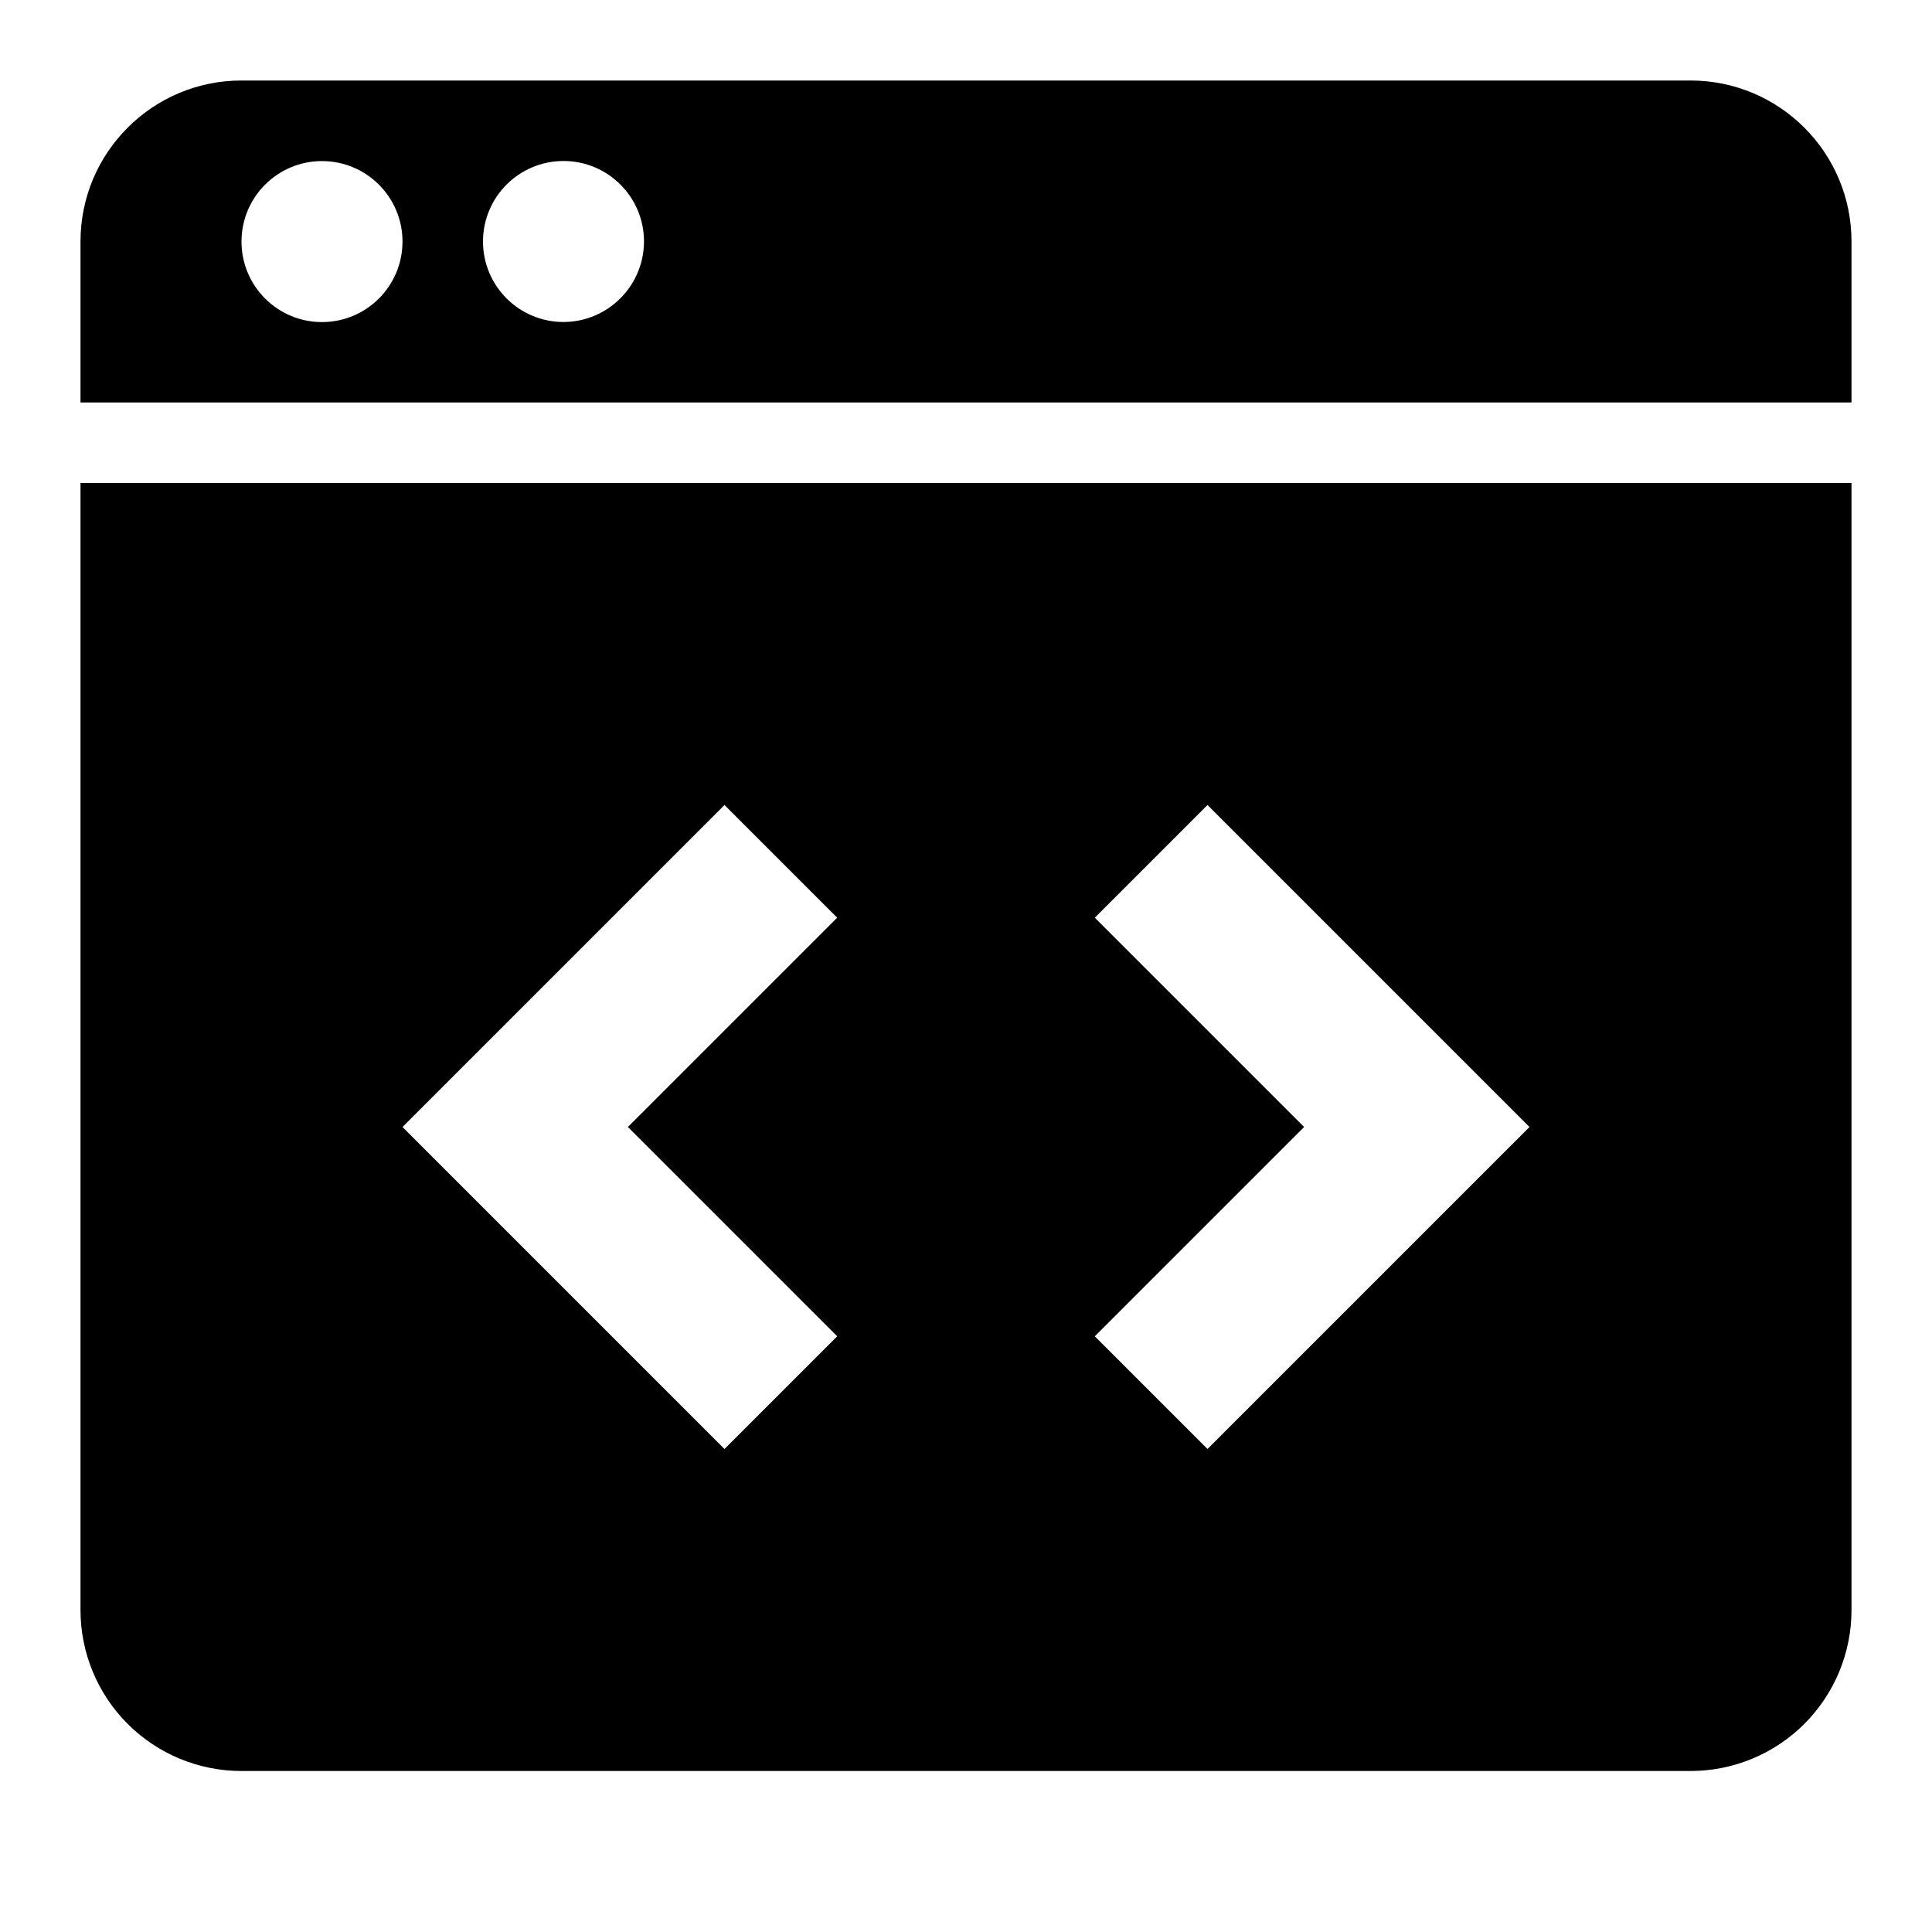
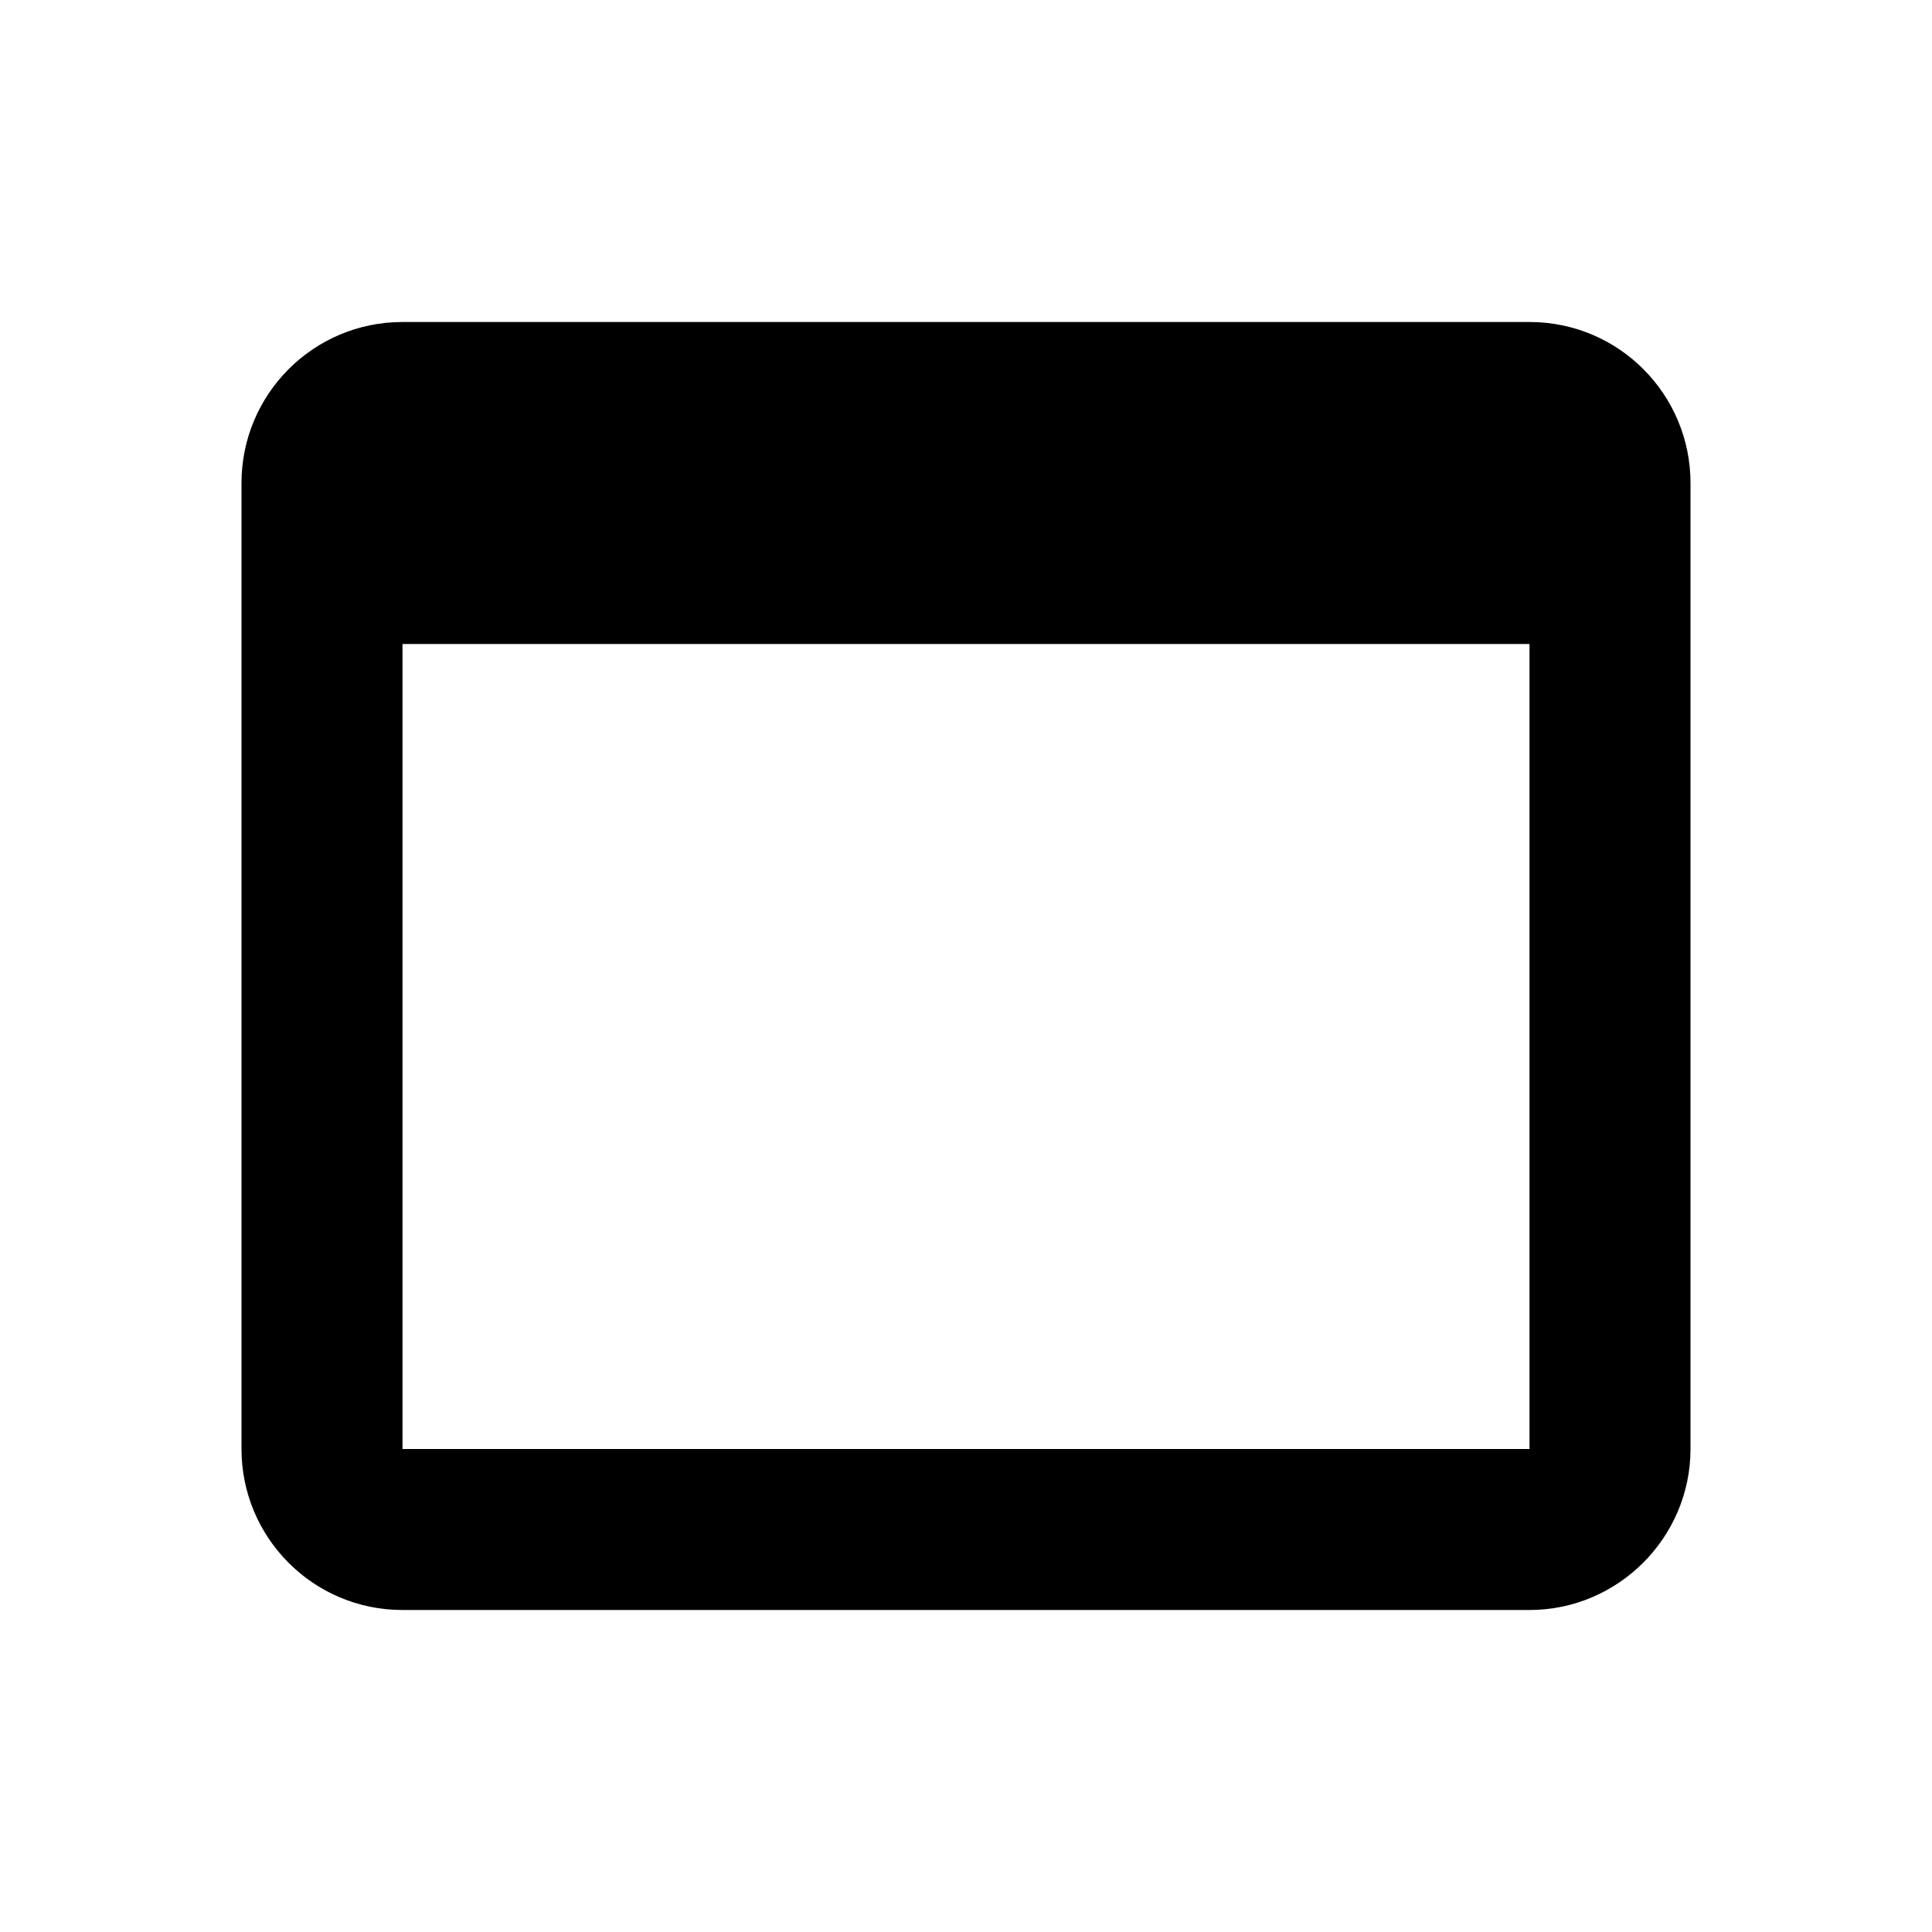
- <svg xmlns="http://www.w3.org/2000/svg" viewBox="0 0 24 24">
-   <g fill="#000000" transform="translate(0, 0) scale(1, 1) ">
-     <path d="M1,3,1,5H23V3a2,2,0,0,0-2-2H3A2,2,0,0,0,1,3ZM4,4.001a1,1,0,1,1,1-1A1,1,0,0,1,4,4.001ZM7,4a1,1,0,1,1,1-1A1.003,1.003,0,0,1,7,4Z" />
-     <path d="M1,6V20a1.999,1.999,0,0,0,2,2H21a1.999,1.999,0,0,0,2-2V6Zm8.1,9.3,1.3,1.3-.7.7L9,18,7,16,5,14l2-2,2-2,.7.7.7.7L9.1,12.7,7.8,14ZM17,16l-2,2-.7-.7-.7-.7,1.3-1.3L16.2,14l-1.3-1.3-1.3-1.3.7-.7L15,10l2,2,2,2Z" />
-   </g>
+ <svg xmlns="http://www.w3.org/2000/svg" height="24px" viewBox="0 0 24 24" width="24px" fill="#000000">
+   <path d="M0 0h24v24H0V0z" fill="none" />
+   <path d="M19 4H5c-1.11 0-2 .9-2 2v12c0 1.1.89 2 2 2h14c1.1 0 2-.9 2-2V6c0-1.1-.89-2-2-2zm0 14H5V8h14v10z" />
</svg>
